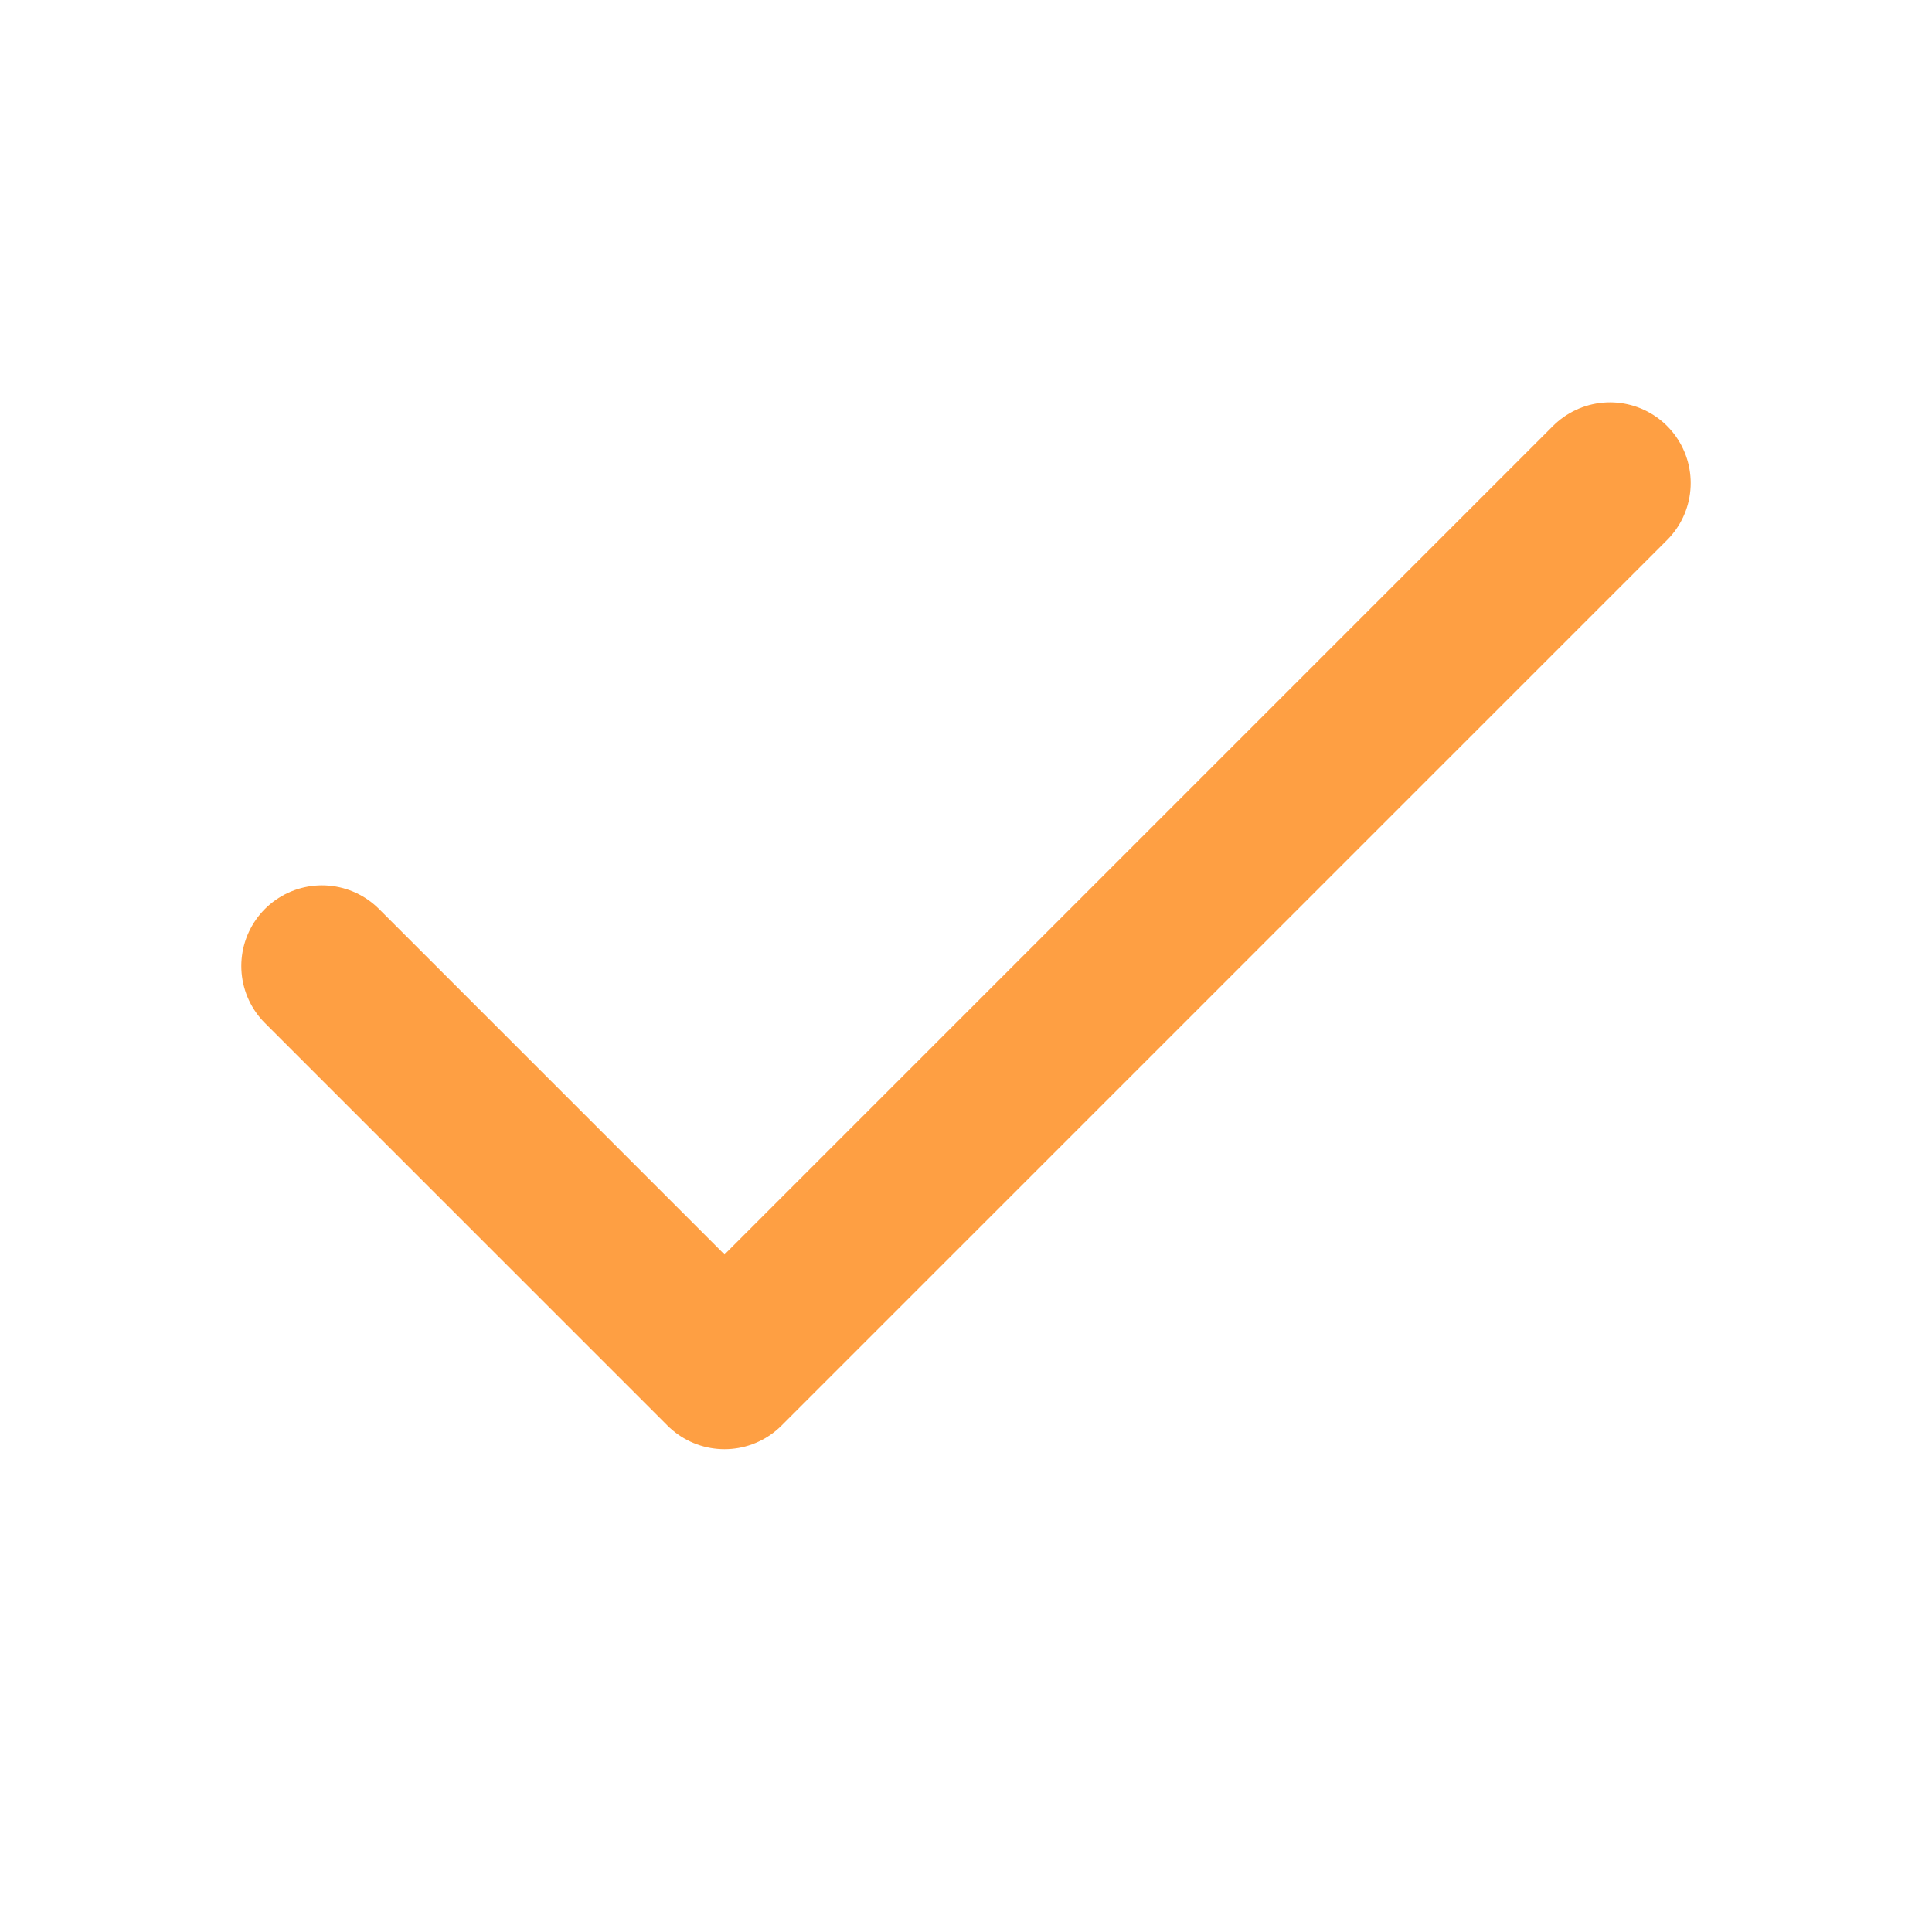
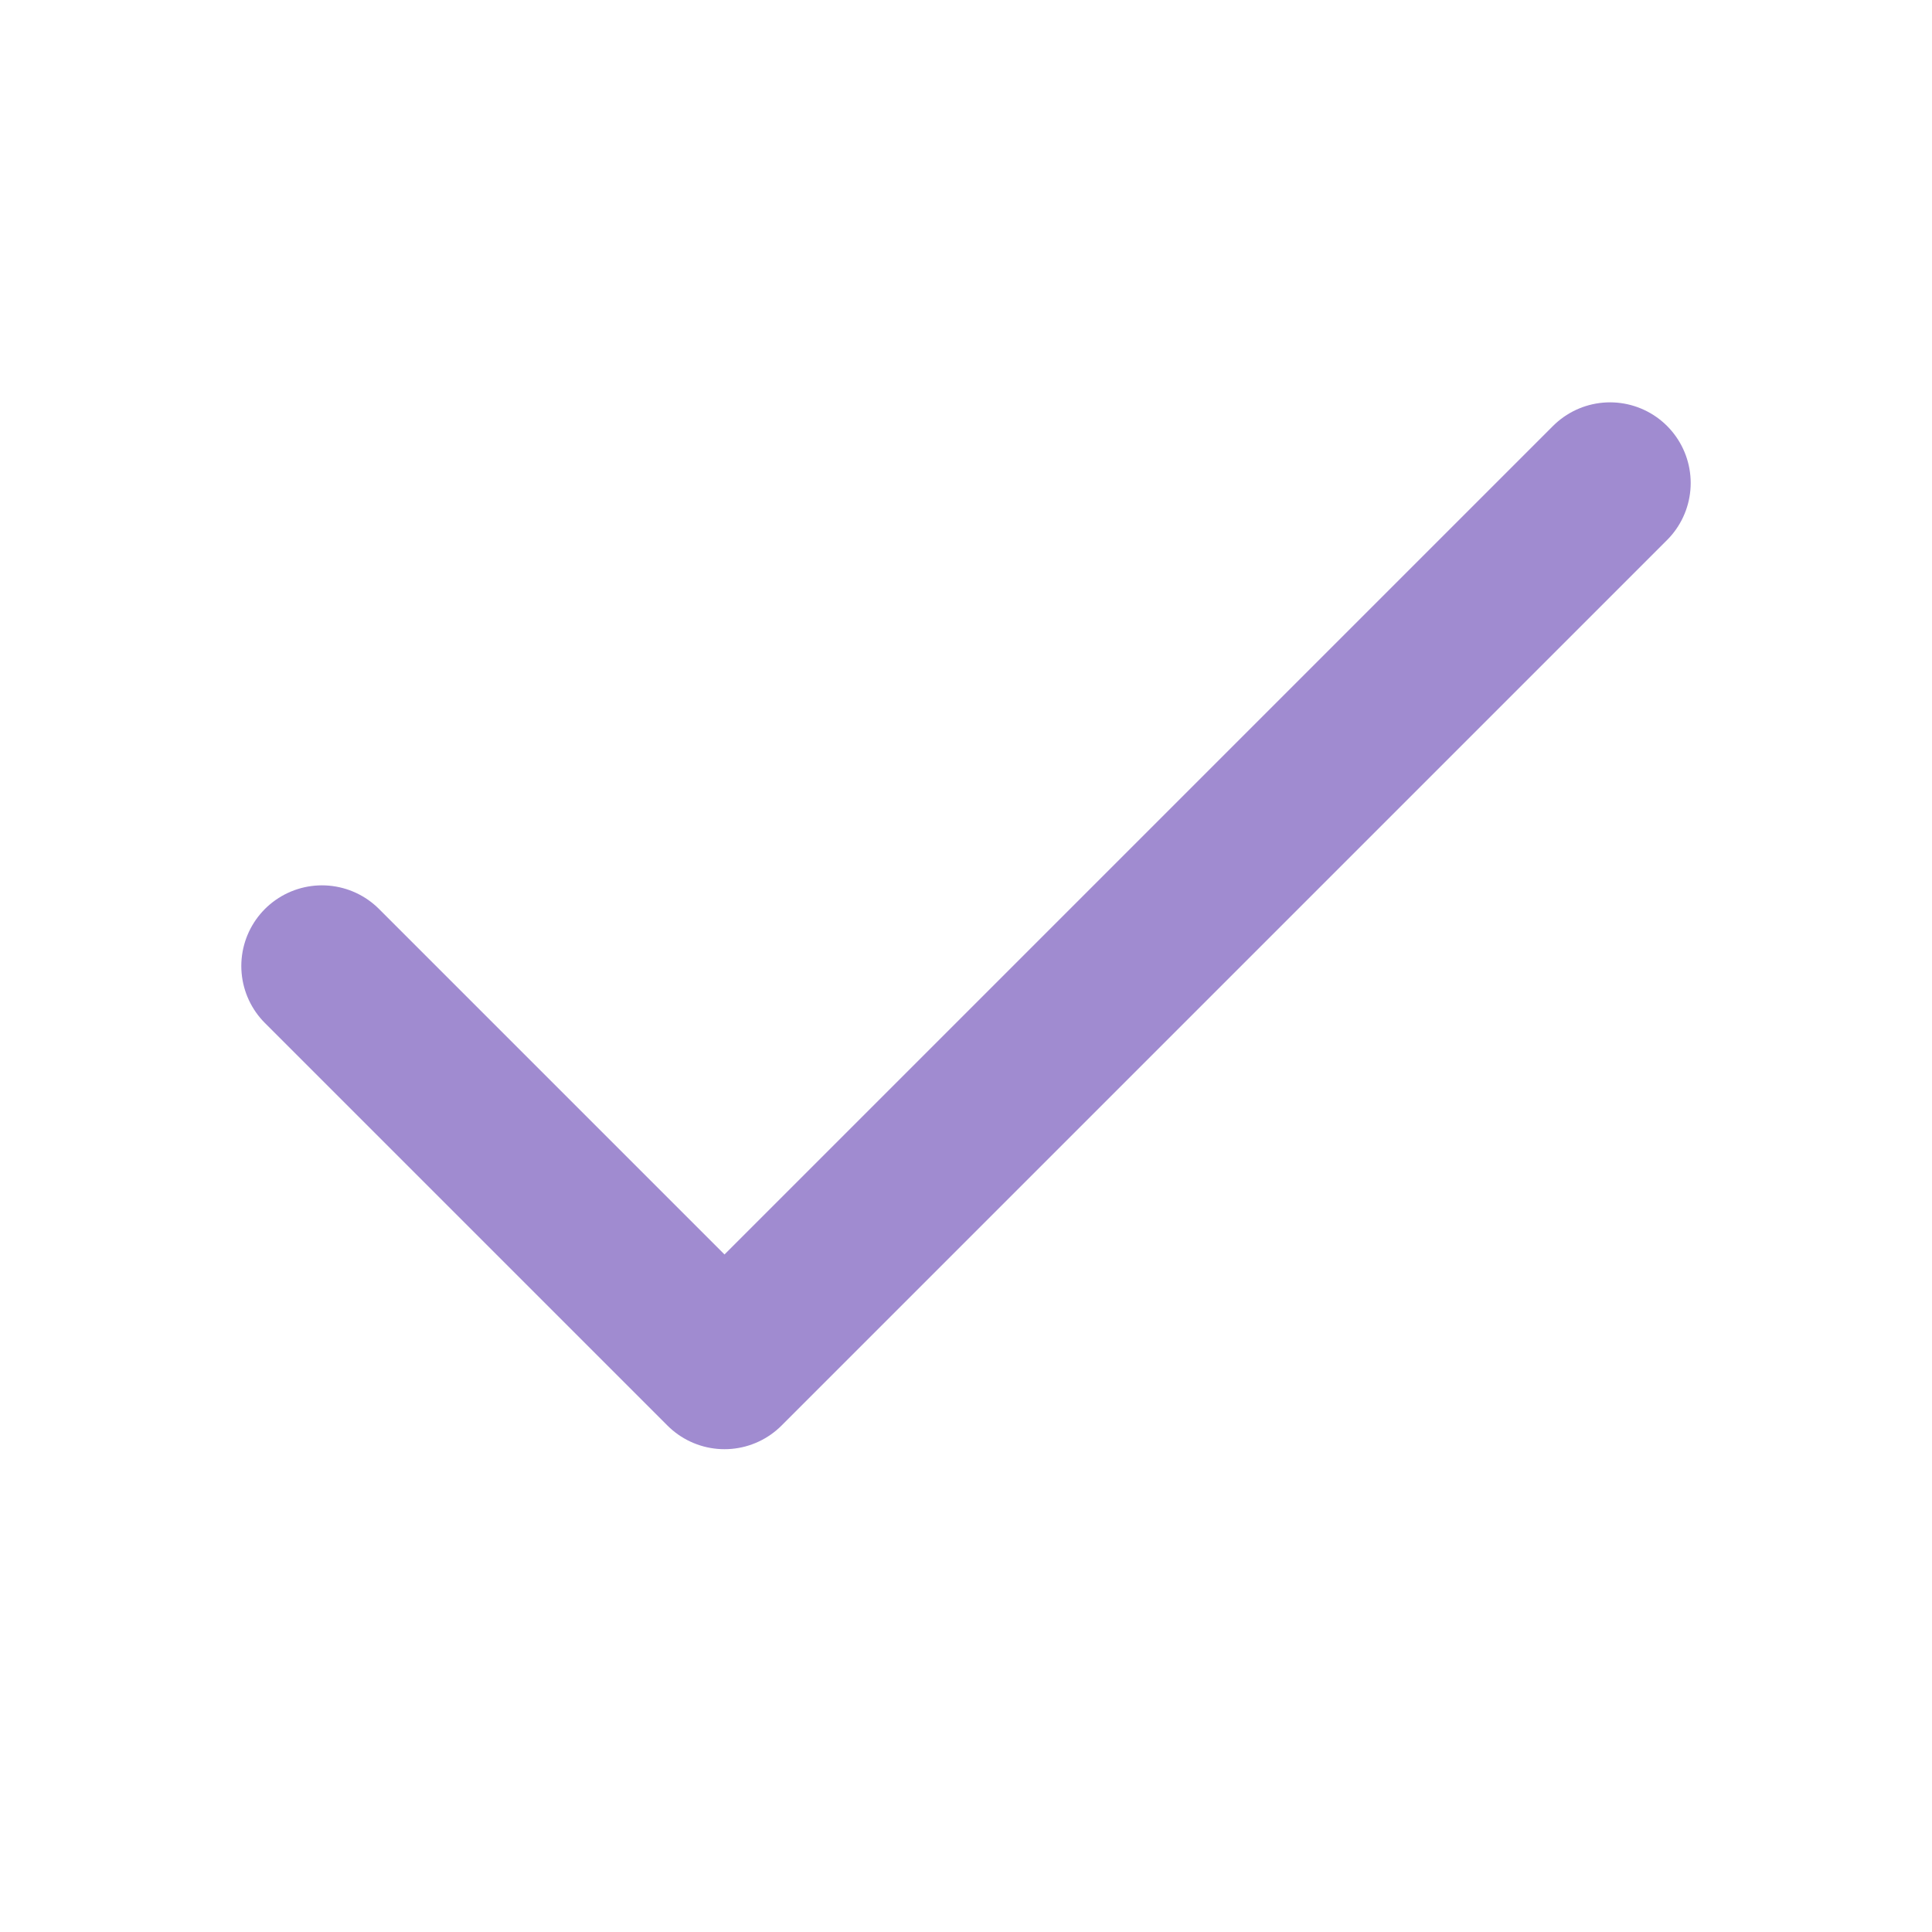
<svg xmlns="http://www.w3.org/2000/svg" width="20" height="20" viewBox="0 0 20 20" fill="none">
-   <path d="M16.667 5L7.5 14.167L3.333 10" stroke="#FE9F43" stroke-width="1.67" stroke-linecap="round" stroke-linejoin="round" />
+   <path d="M16.667 5L7.5 14.167L3.333 10" stroke="#a08bd0" stroke-width="1.67" stroke-linecap="round" stroke-linejoin="round" />
</svg>
